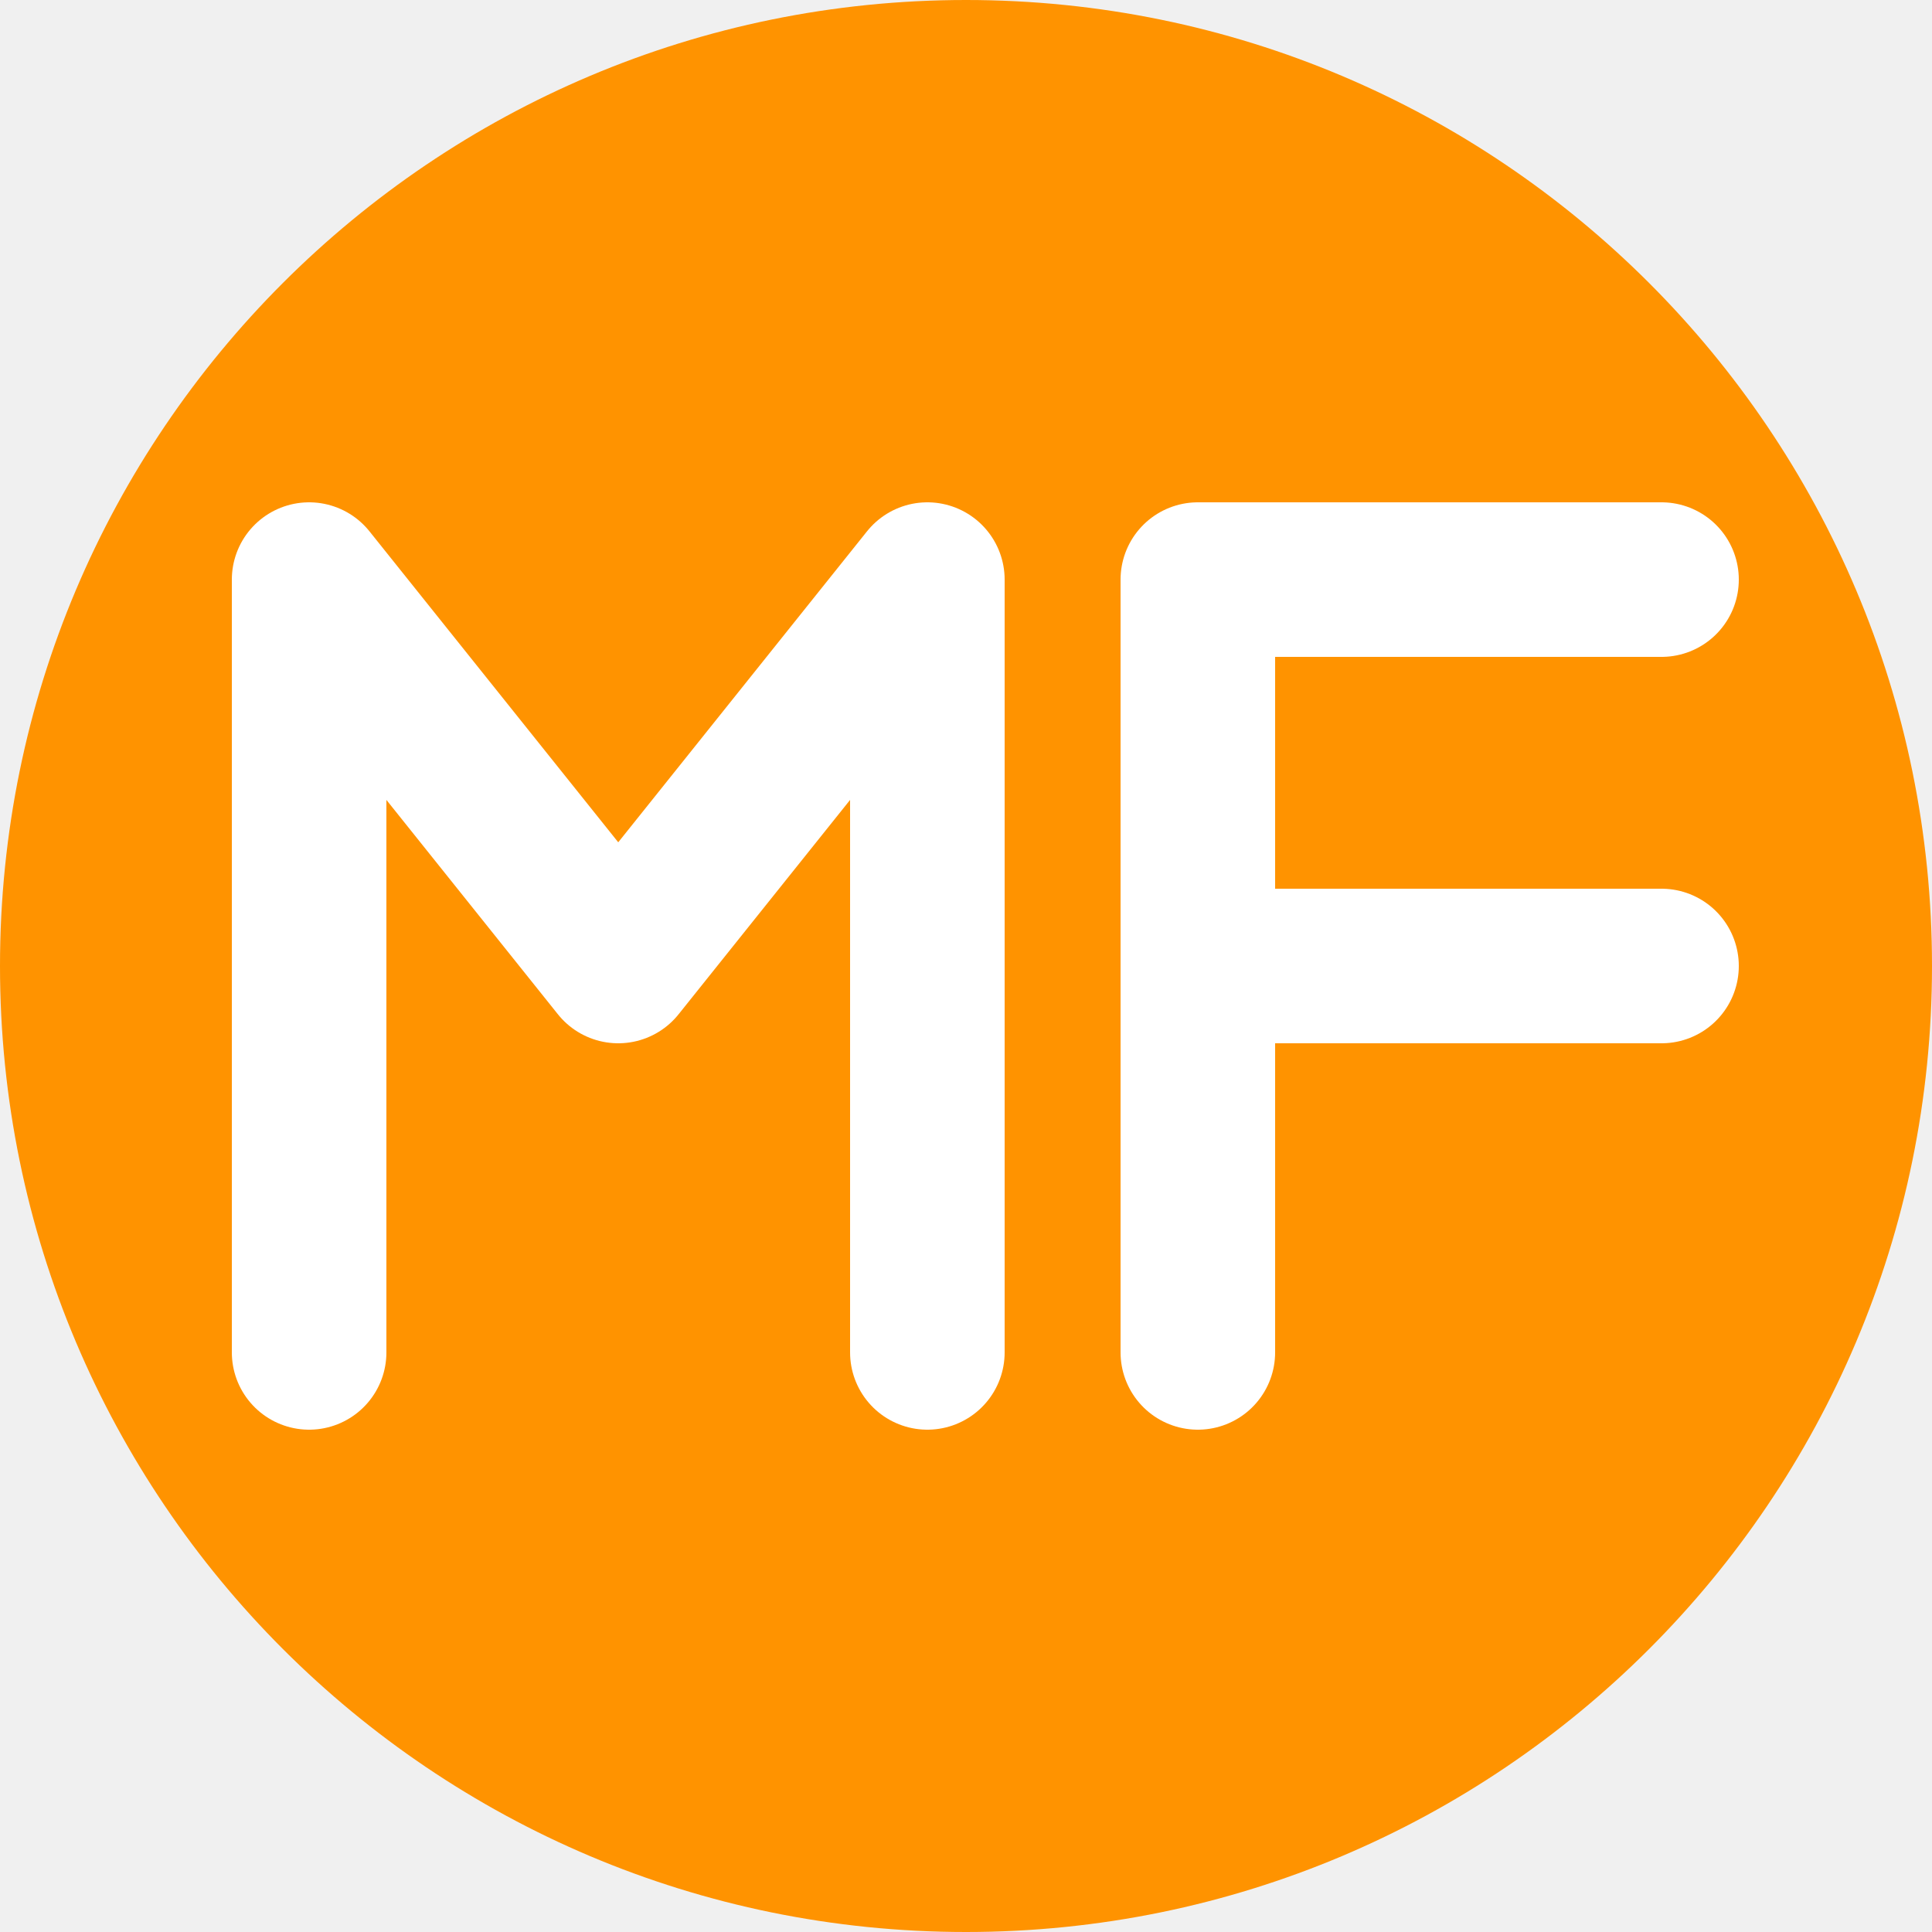
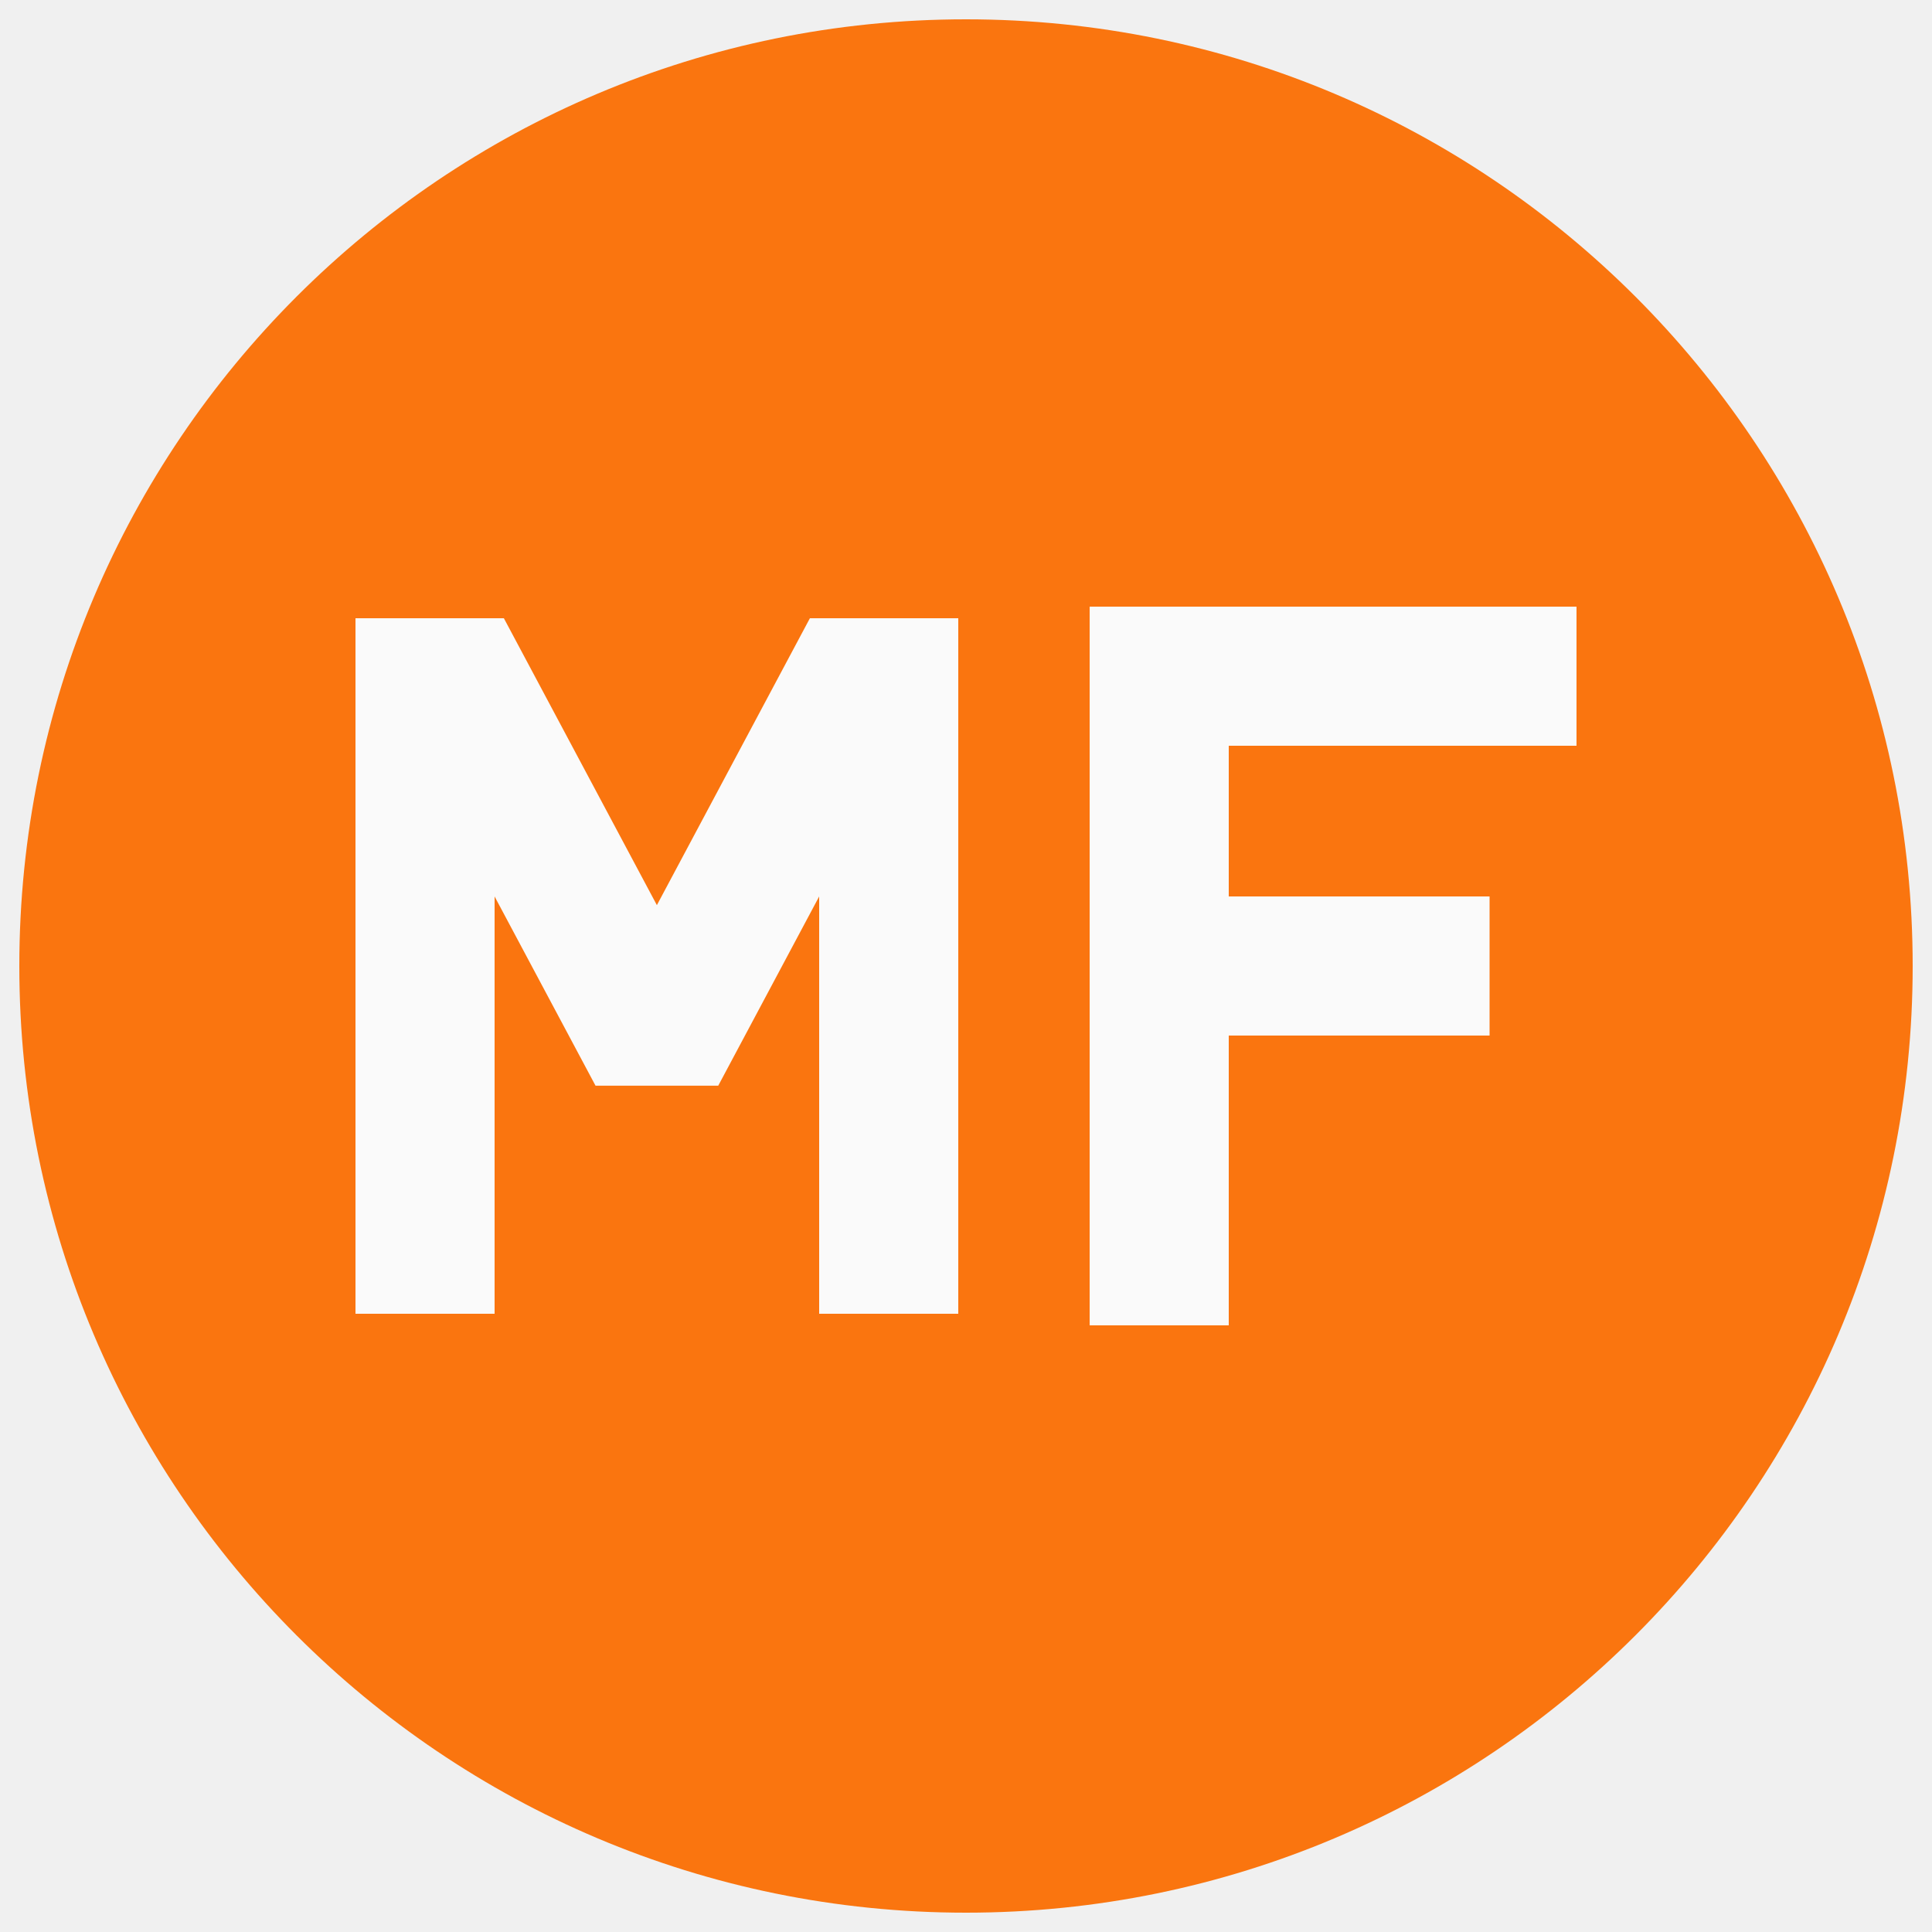
<svg xmlns="http://www.w3.org/2000/svg" viewBox="0 0 100 100">
-   <circle cx="50" cy="50" r="50" fill="#ff9300">
-     </circle>
-   <path transform="translate(-18,0) translate(50,50) scale(0.4) translate(-50,-50)" fill="none" stroke="#ffffff" stroke-width="20" stroke-linecap="round" stroke-linejoin="round" d="             M 10 100             L 10 0             L 50 50             L 90 0             L 90 100         ">
-     </path>
-   <path transform="translate(24,0) translate(50,50) scale(0.4) translate(-50,-50)" fill="none" stroke="#ffffff" stroke-width="20" stroke-linecap="round" stroke-linejoin="round" d="             M 80 0             L 20 0             L 20 100             M 20 50             L 80 50         ">
-     </path>
+   <circle cx="50" cy="50" r="49" fill="#fa750f" />
+   <clipPath id="clip">
+     <rect x="-10" y="-10" width="120" height="120" />
+   </clipPath>
+   <path transform="translate(-16,0) translate(50,50) scale(0.3) translate(-50,-50)" fill="none" stroke="#fafafa" stroke-width="24" stroke-linecap="square" stroke-linejoin="bevel" clip-path="url(#clip)" d="       M 10 100       L 10 -10       L 50 65       L 90 -10       L 90 100     " />
+   <path transform="translate(19,0) translate(50,50) scale(0.3) translate(-50,-50)" fill="none" stroke="#fafafa" stroke-width="24" stroke-linecap="square" d="       M 80 0       L 20 0       L 20 100       M 22 50       L 65 50     " />
</svg>
